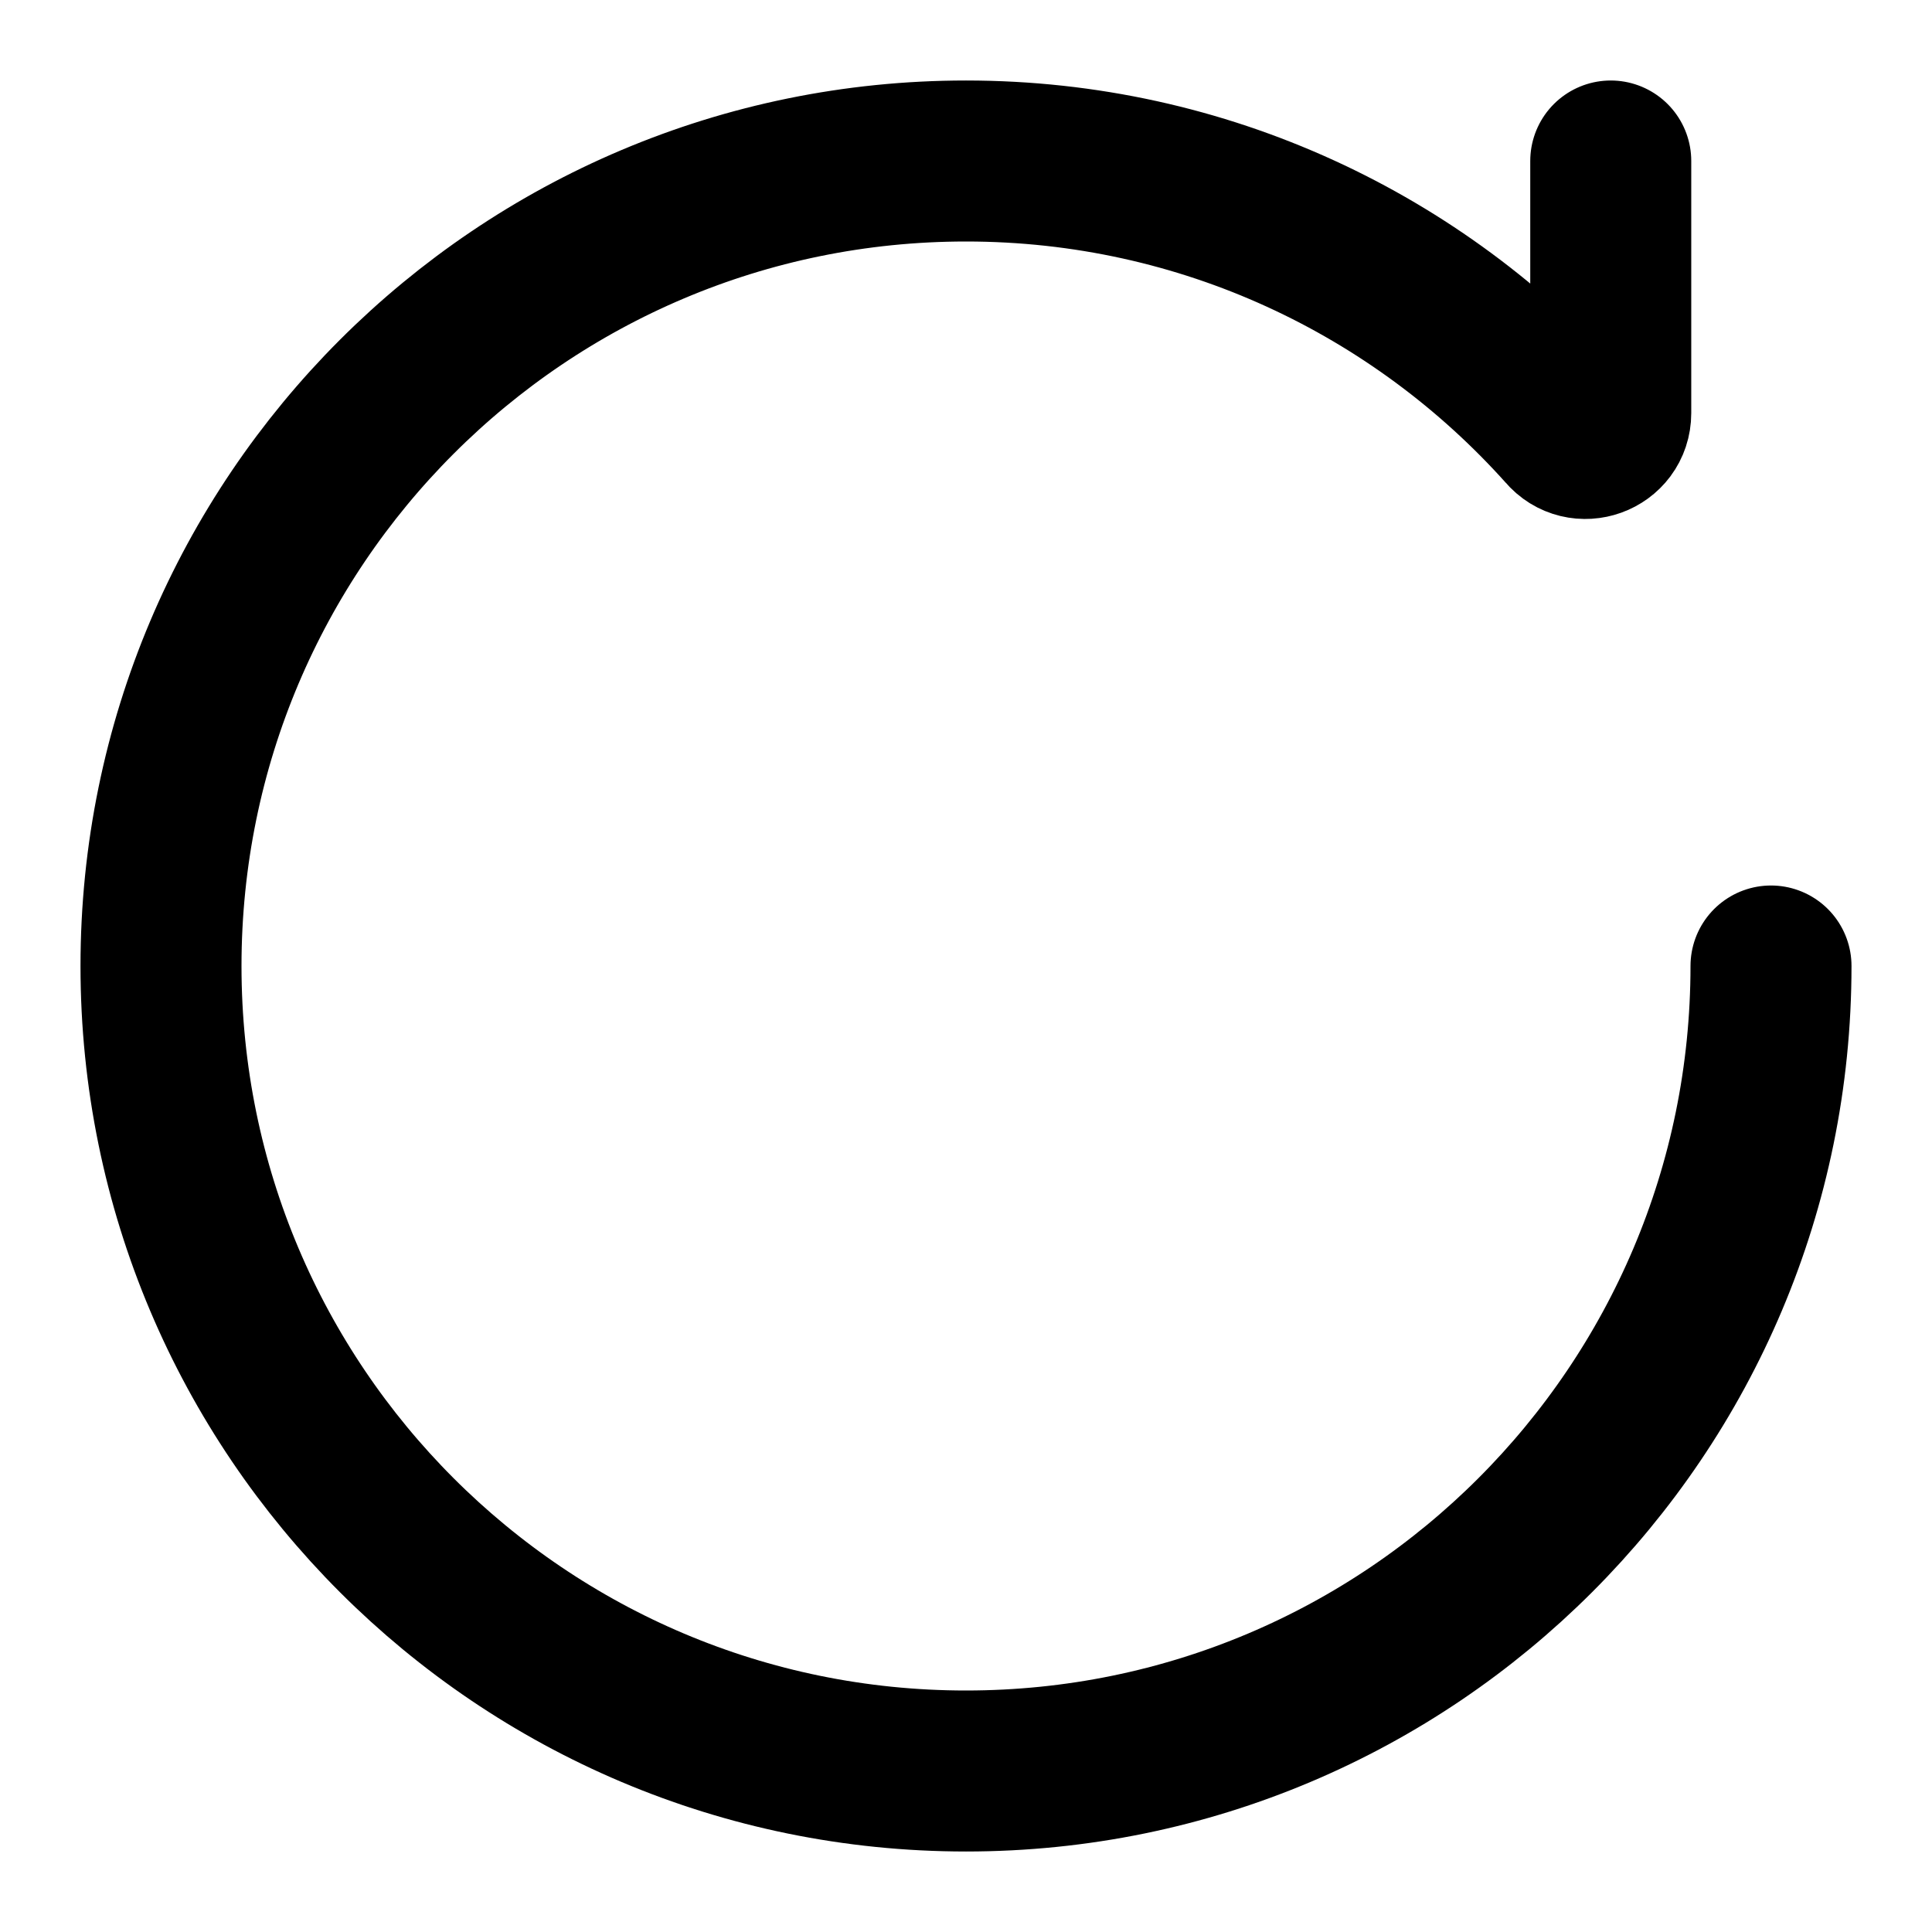
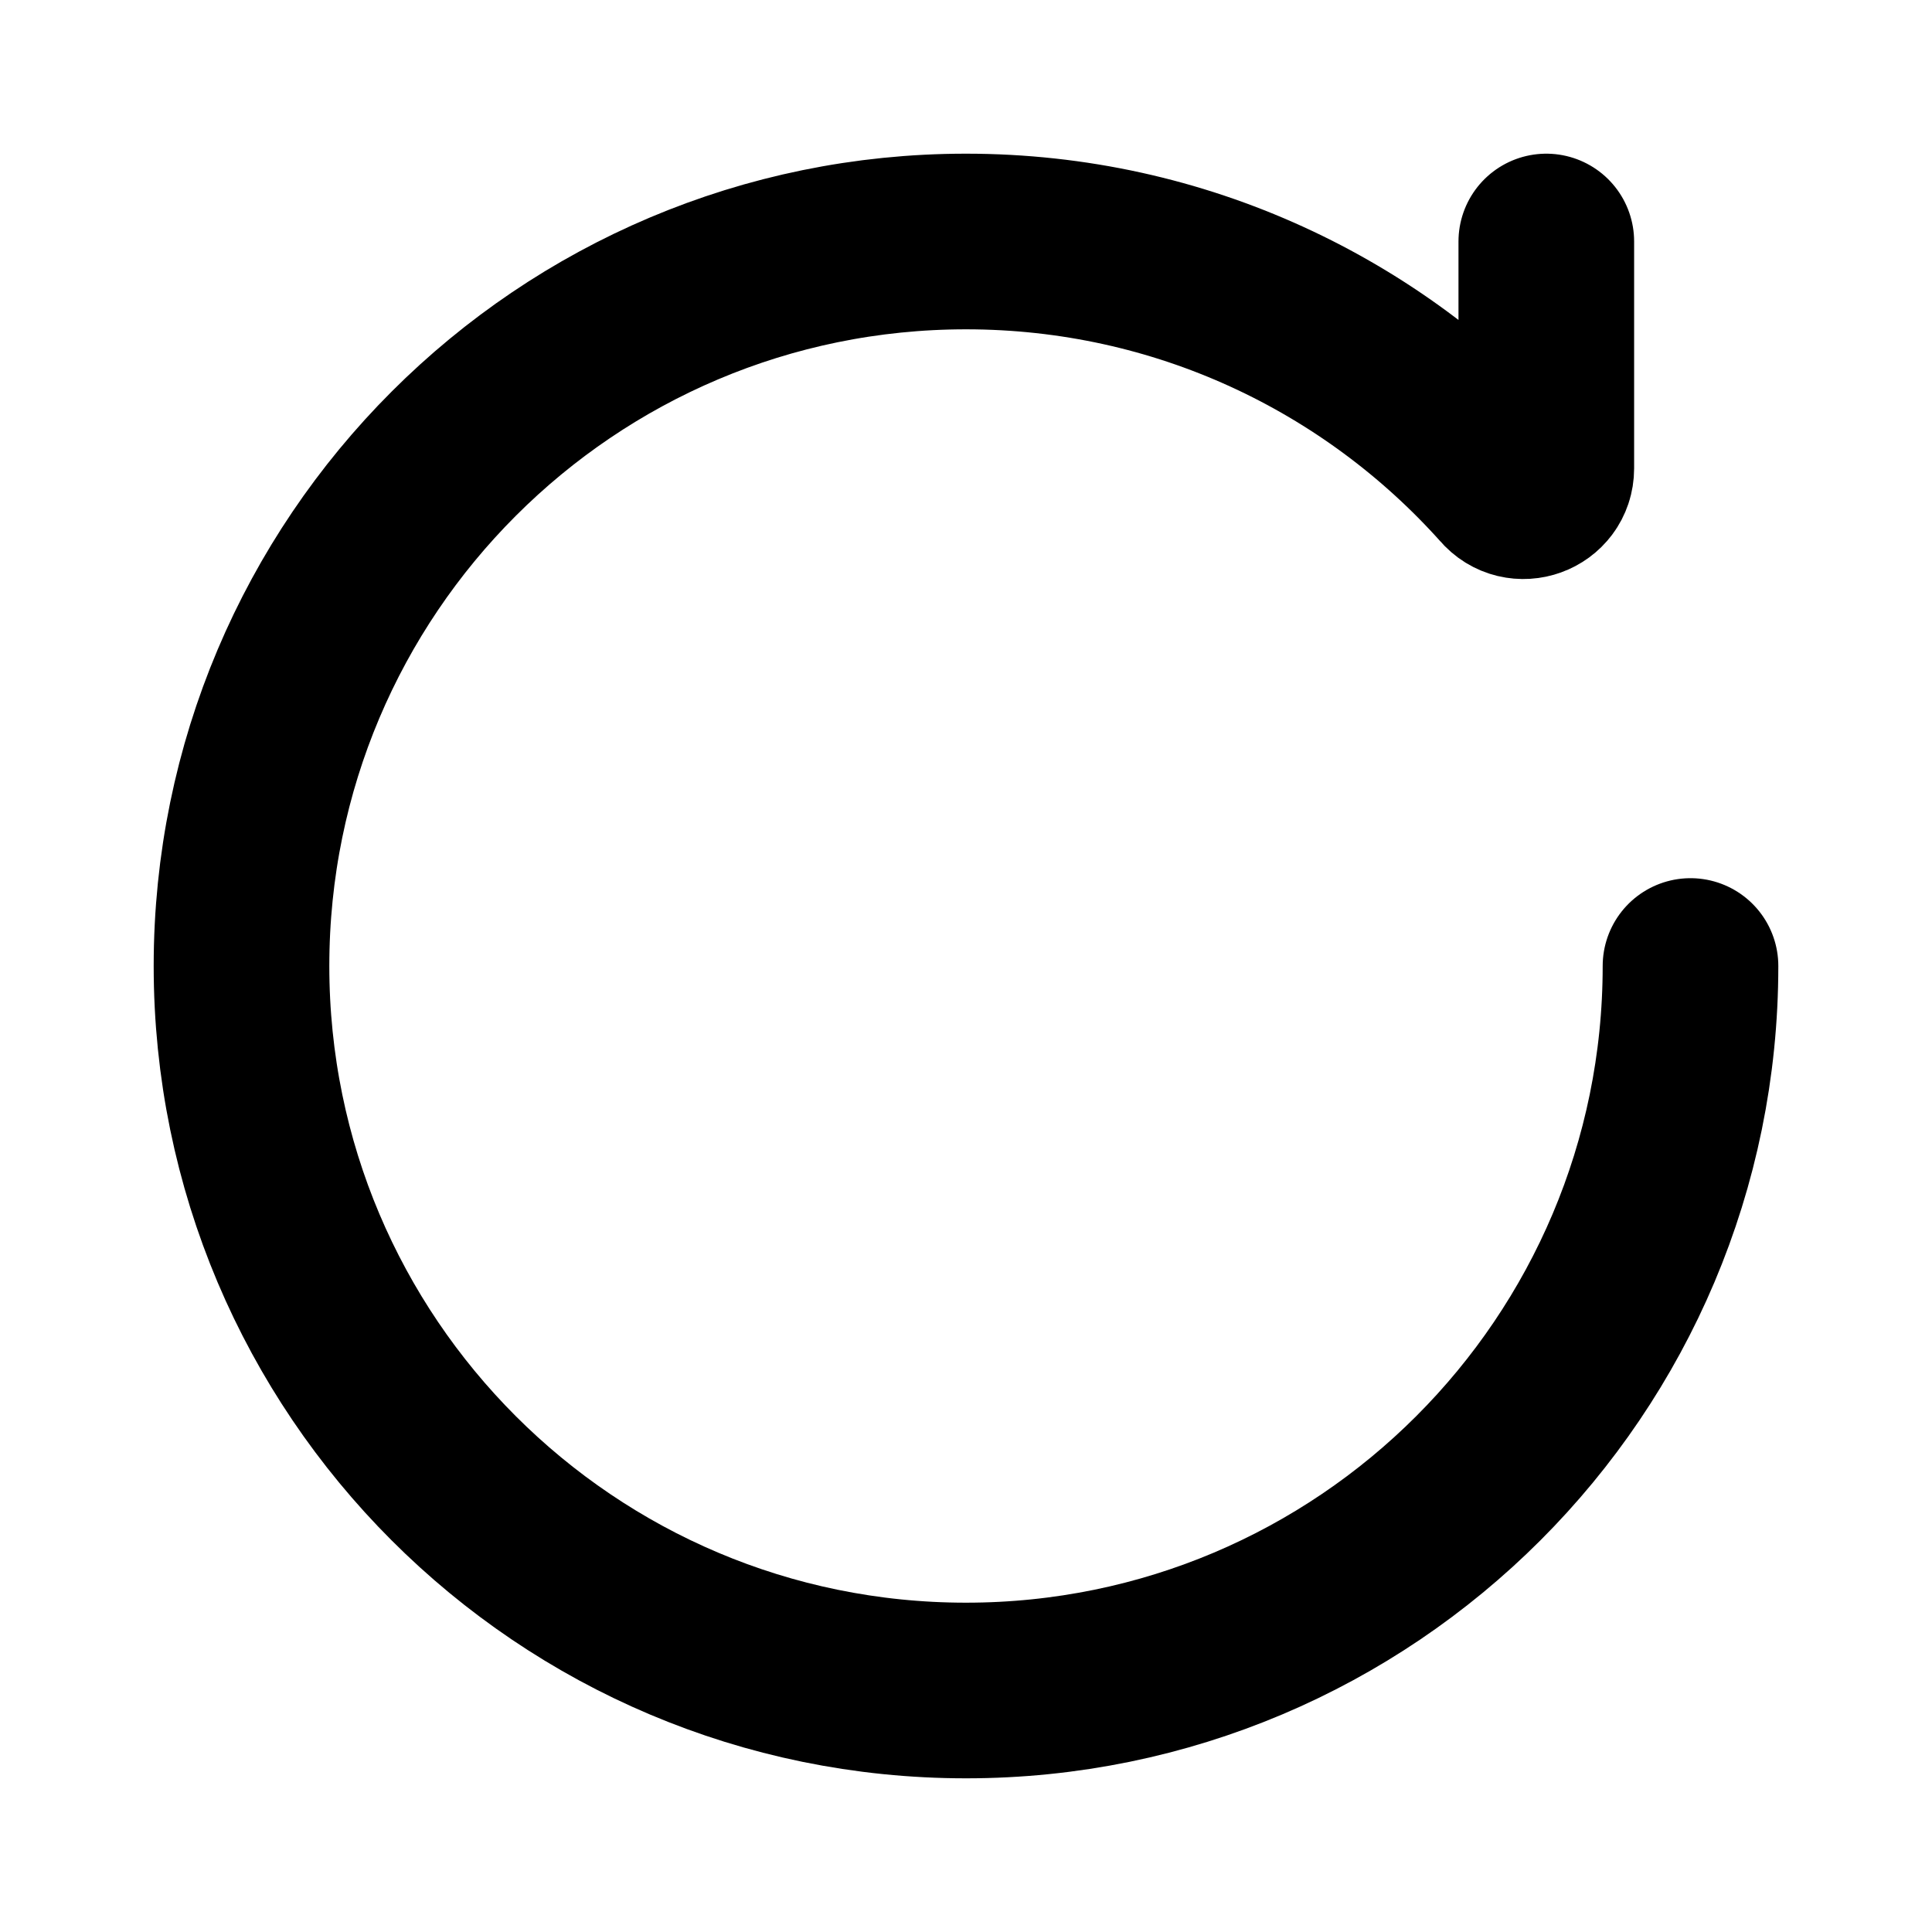
- <svg xmlns="http://www.w3.org/2000/svg" width="18" height="18" viewBox="0 0 18 18" fill="none">
-   <path d="M15.007 1.5V3.849C15.007 4.07 14.731 4.169 14.59 4C13.217 2.466 11.221 1.5 9 1.5C4.858 1.5 1.5 4.858 1.5 9C1.5 13.142 4.858 16.5 9 16.5C13.142 16.5 16.5 13.142 16.5 9" stroke-width="1.5" stroke-linecap="round" stroke-linejoin="round" stroke="black" />
+ <svg xmlns="http://www.w3.org/2000/svg" width="22" height="22" viewBox="0 0 22 22" fill="none">
+   <path d="M17.608 2.75V5.334C17.608 5.576 17.305 5.686 17.149 5.5C15.639 3.812 13.443 2.75 11 2.75C6.444 2.75 2.75 6.444 2.75 11C2.75 15.556 6.444 19.25 11 19.25C15.556 19.25 19.25 15.556 19.25 11" stroke-width="2" stroke-linecap="round" stroke-linejoin="round" stroke="currentColor" />
</svg>
